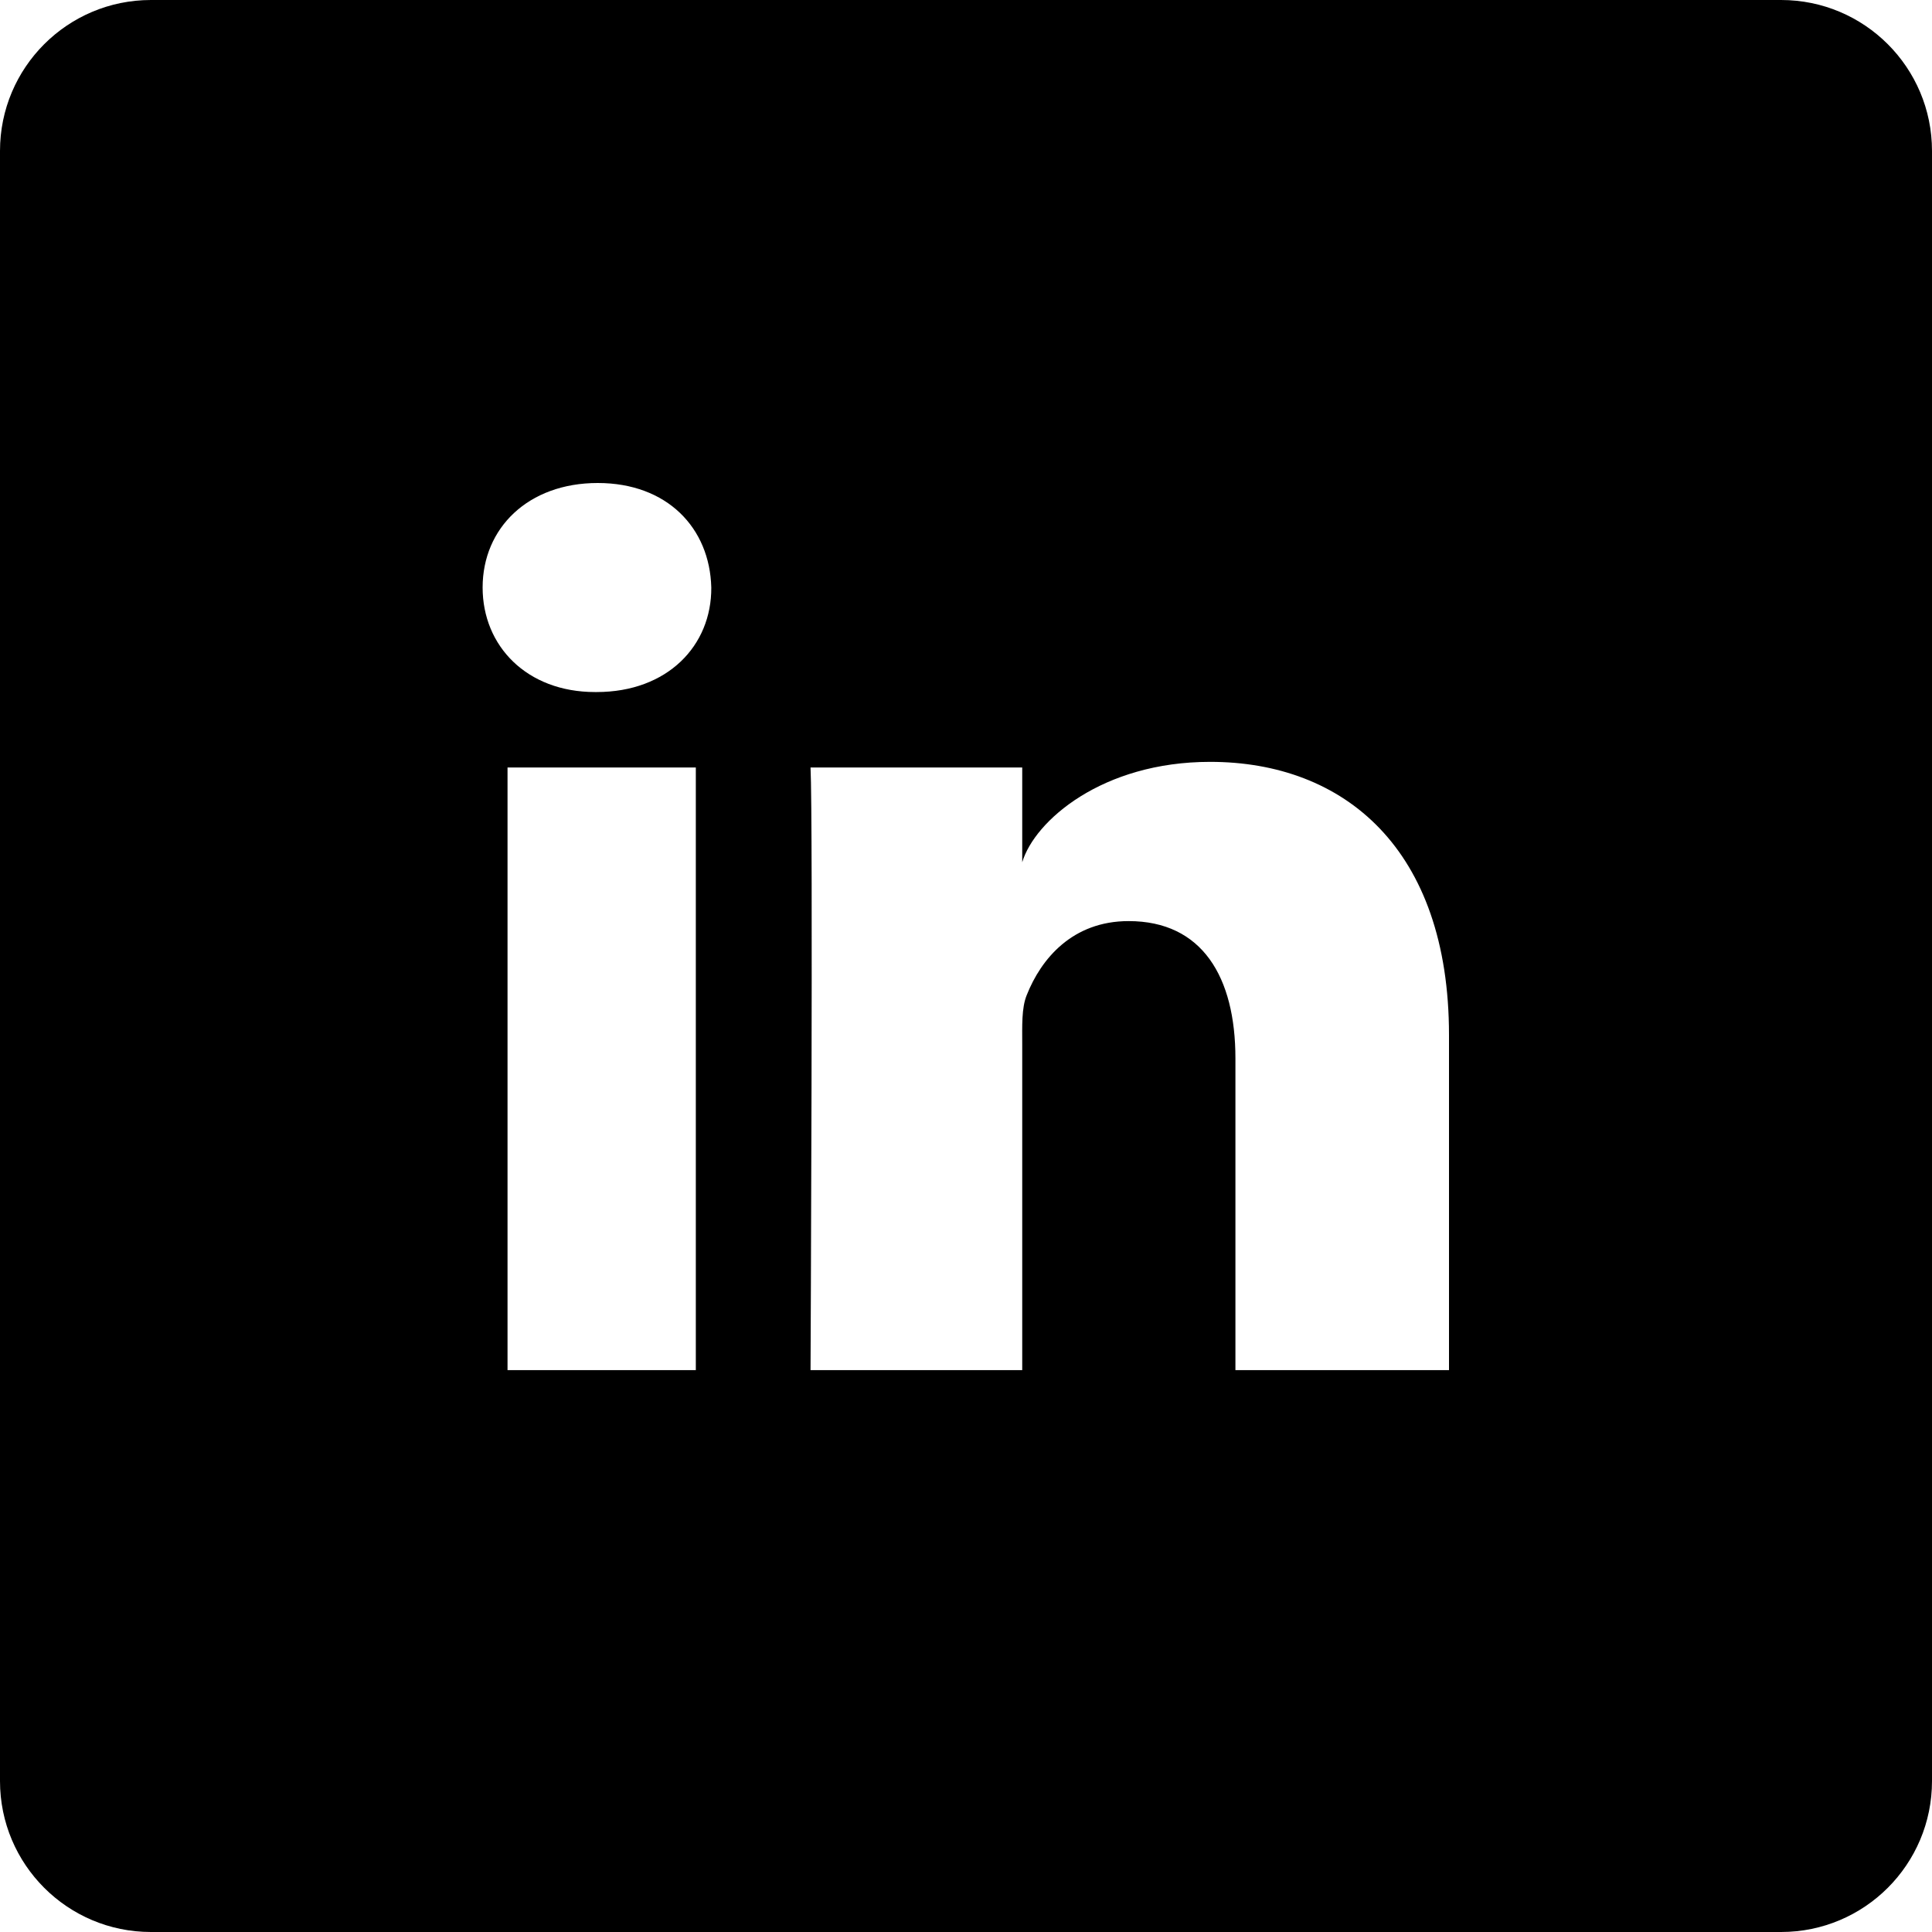
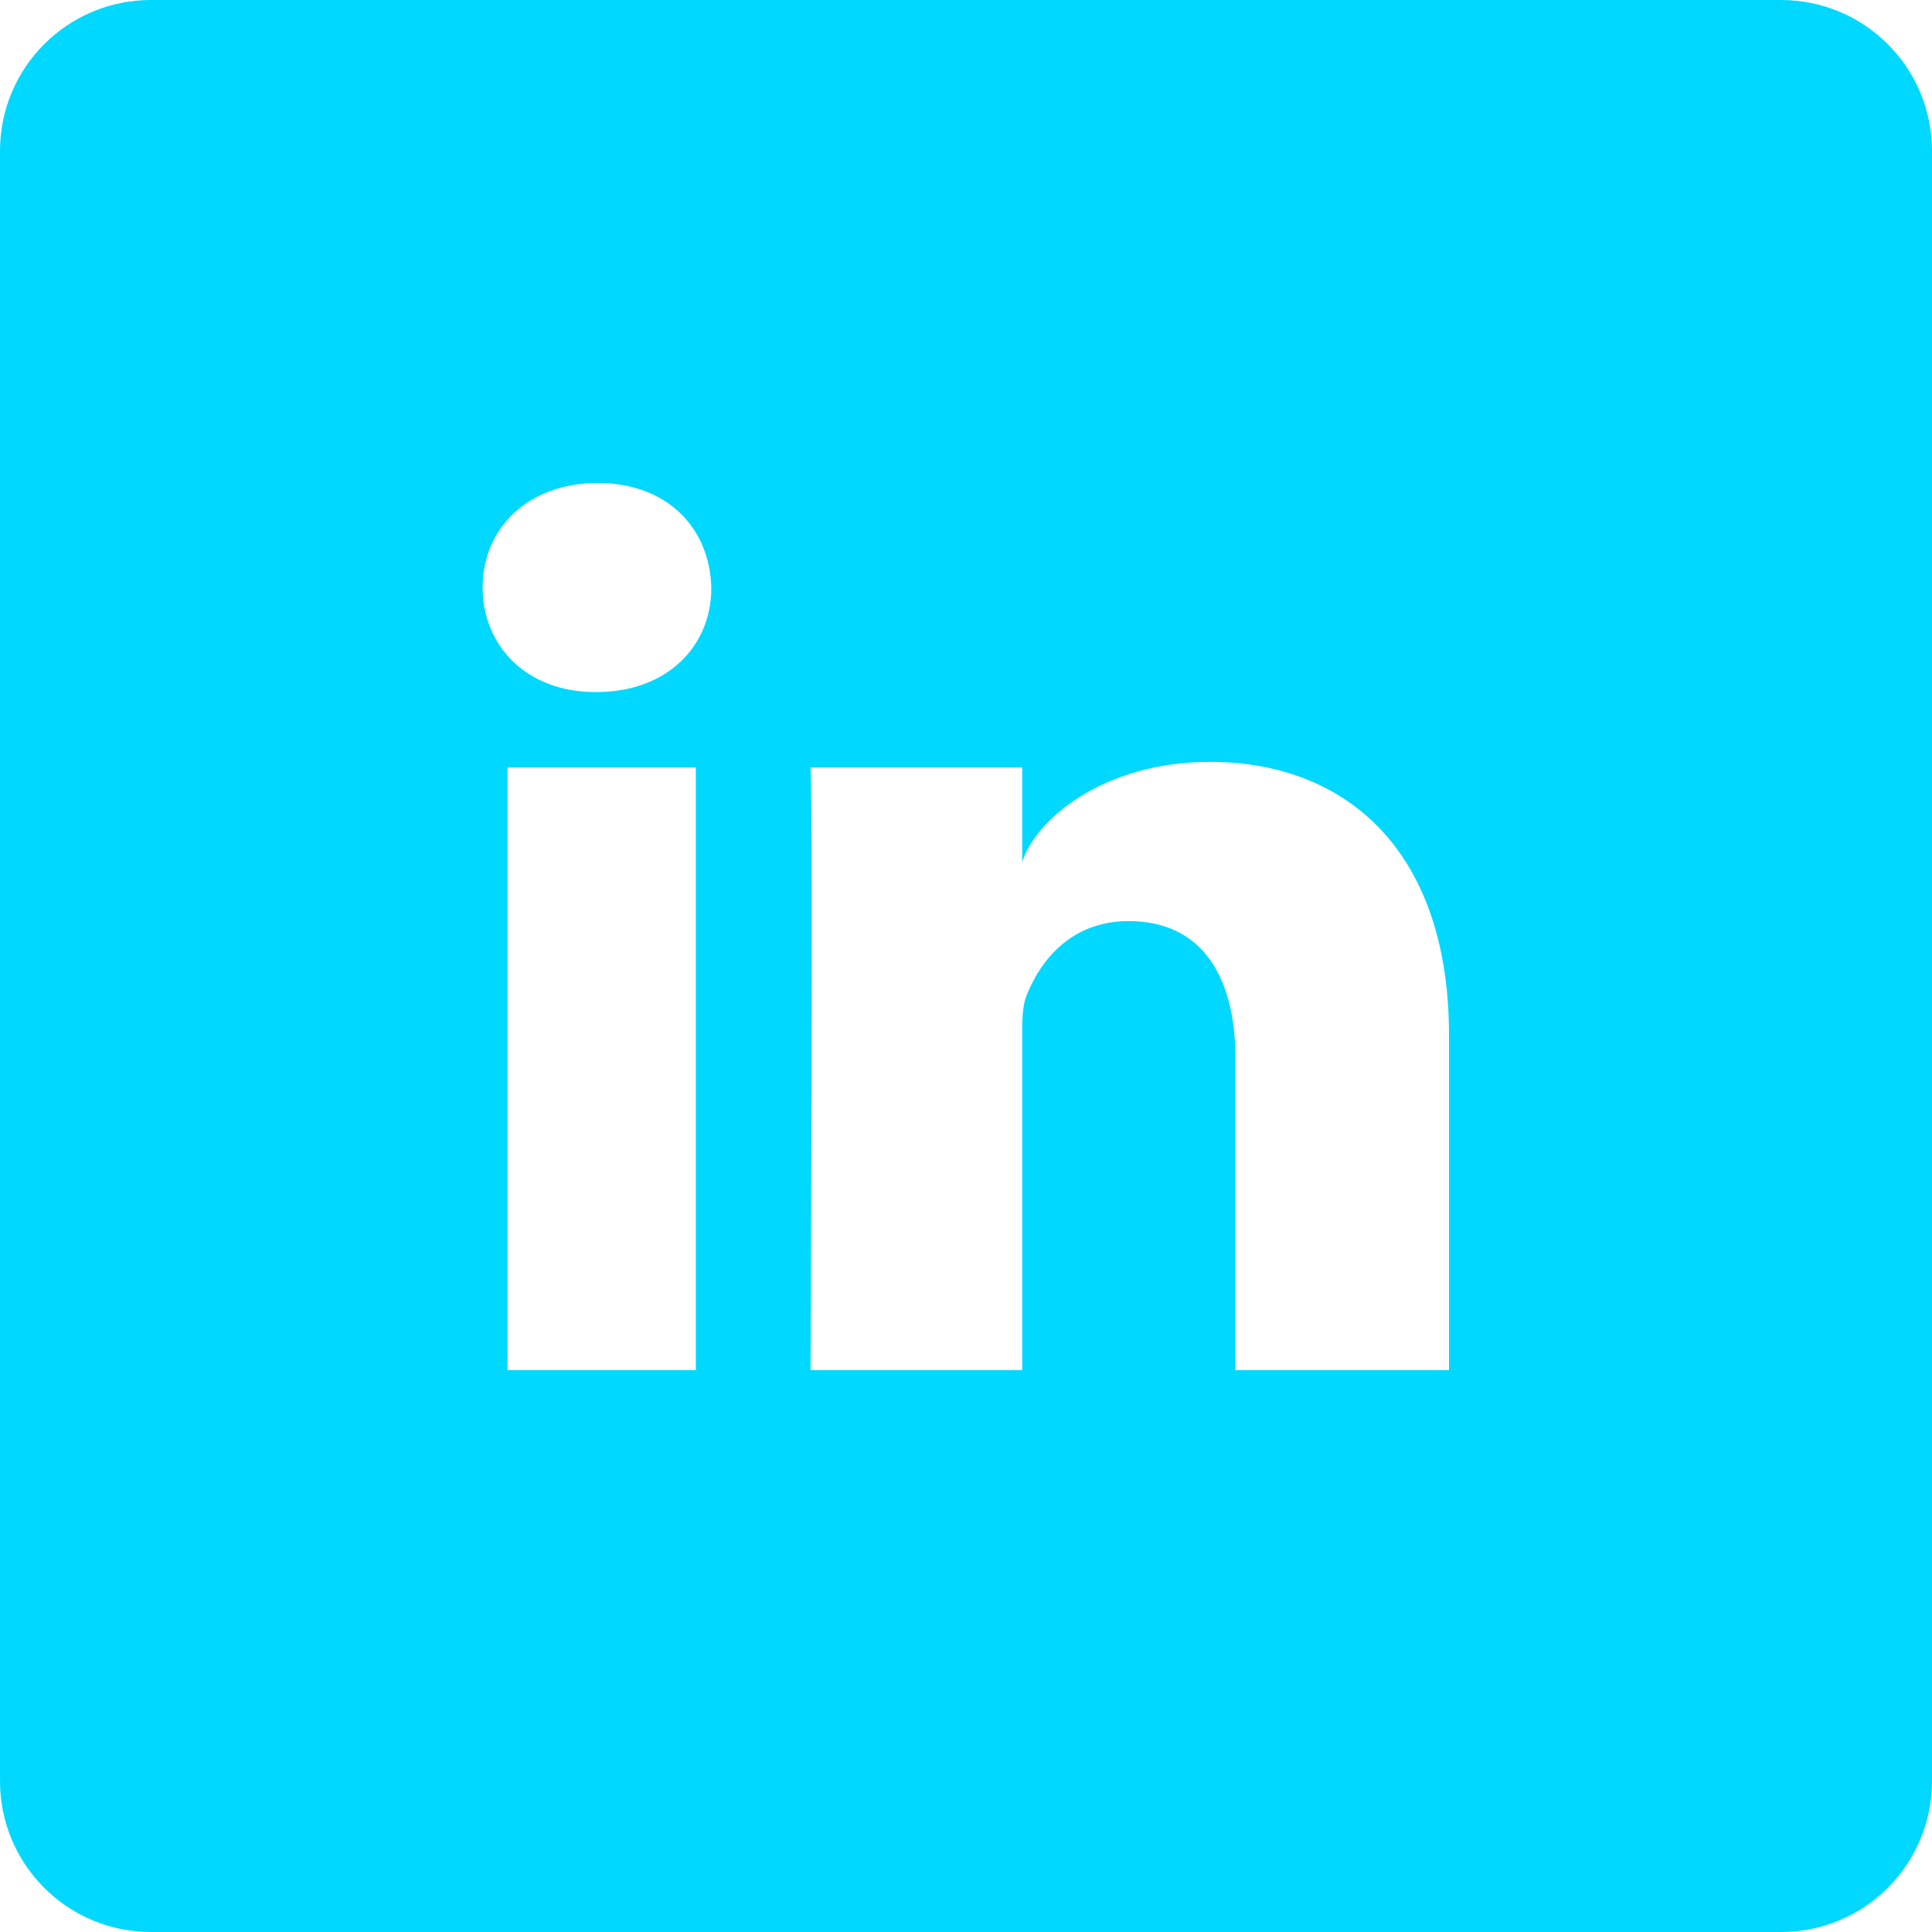
- <svg xmlns="http://www.w3.org/2000/svg" fill="#000000" height="800px" width="800px" version="1.1" id="Layer_1" viewBox="-143 145 512 512" xml:space="preserve">
+ <svg xmlns="http://www.w3.org/2000/svg" fill="#00D8FF" height="800px" width="800px" version="1.1" id="Layer_1" viewBox="-143 145 512 512" xml:space="preserve">
  <path d="M329,145h-432c-22.1,0-40,17.9-40,40v432c0,22.1,17.9,40,40,40h432c22.1,0,40-17.9,40-40V185C369,162.9,351.1,145,329,145z   M41.4,508.1H-8.5V348.4h49.9V508.1z M15.1,328.4h-0.4c-18.1,0-29.8-12.2-29.8-27.7c0-15.8,12.1-27.7,30.5-27.7  c18.4,0,29.7,11.9,30.1,27.7C45.6,316.1,33.9,328.4,15.1,328.4z M241,508.1h-56.6v-82.6c0-21.6-8.8-36.4-28.3-36.4  c-14.9,0-23.2,10-27,19.6c-1.4,3.4-1.2,8.2-1.2,13.1v86.3H71.8c0,0,0.7-146.4,0-159.7h56.1v25.1c3.3-11,21.2-26.6,49.8-26.6  c35.5,0,63.3,23,63.3,72.4V508.1z" />
</svg>
